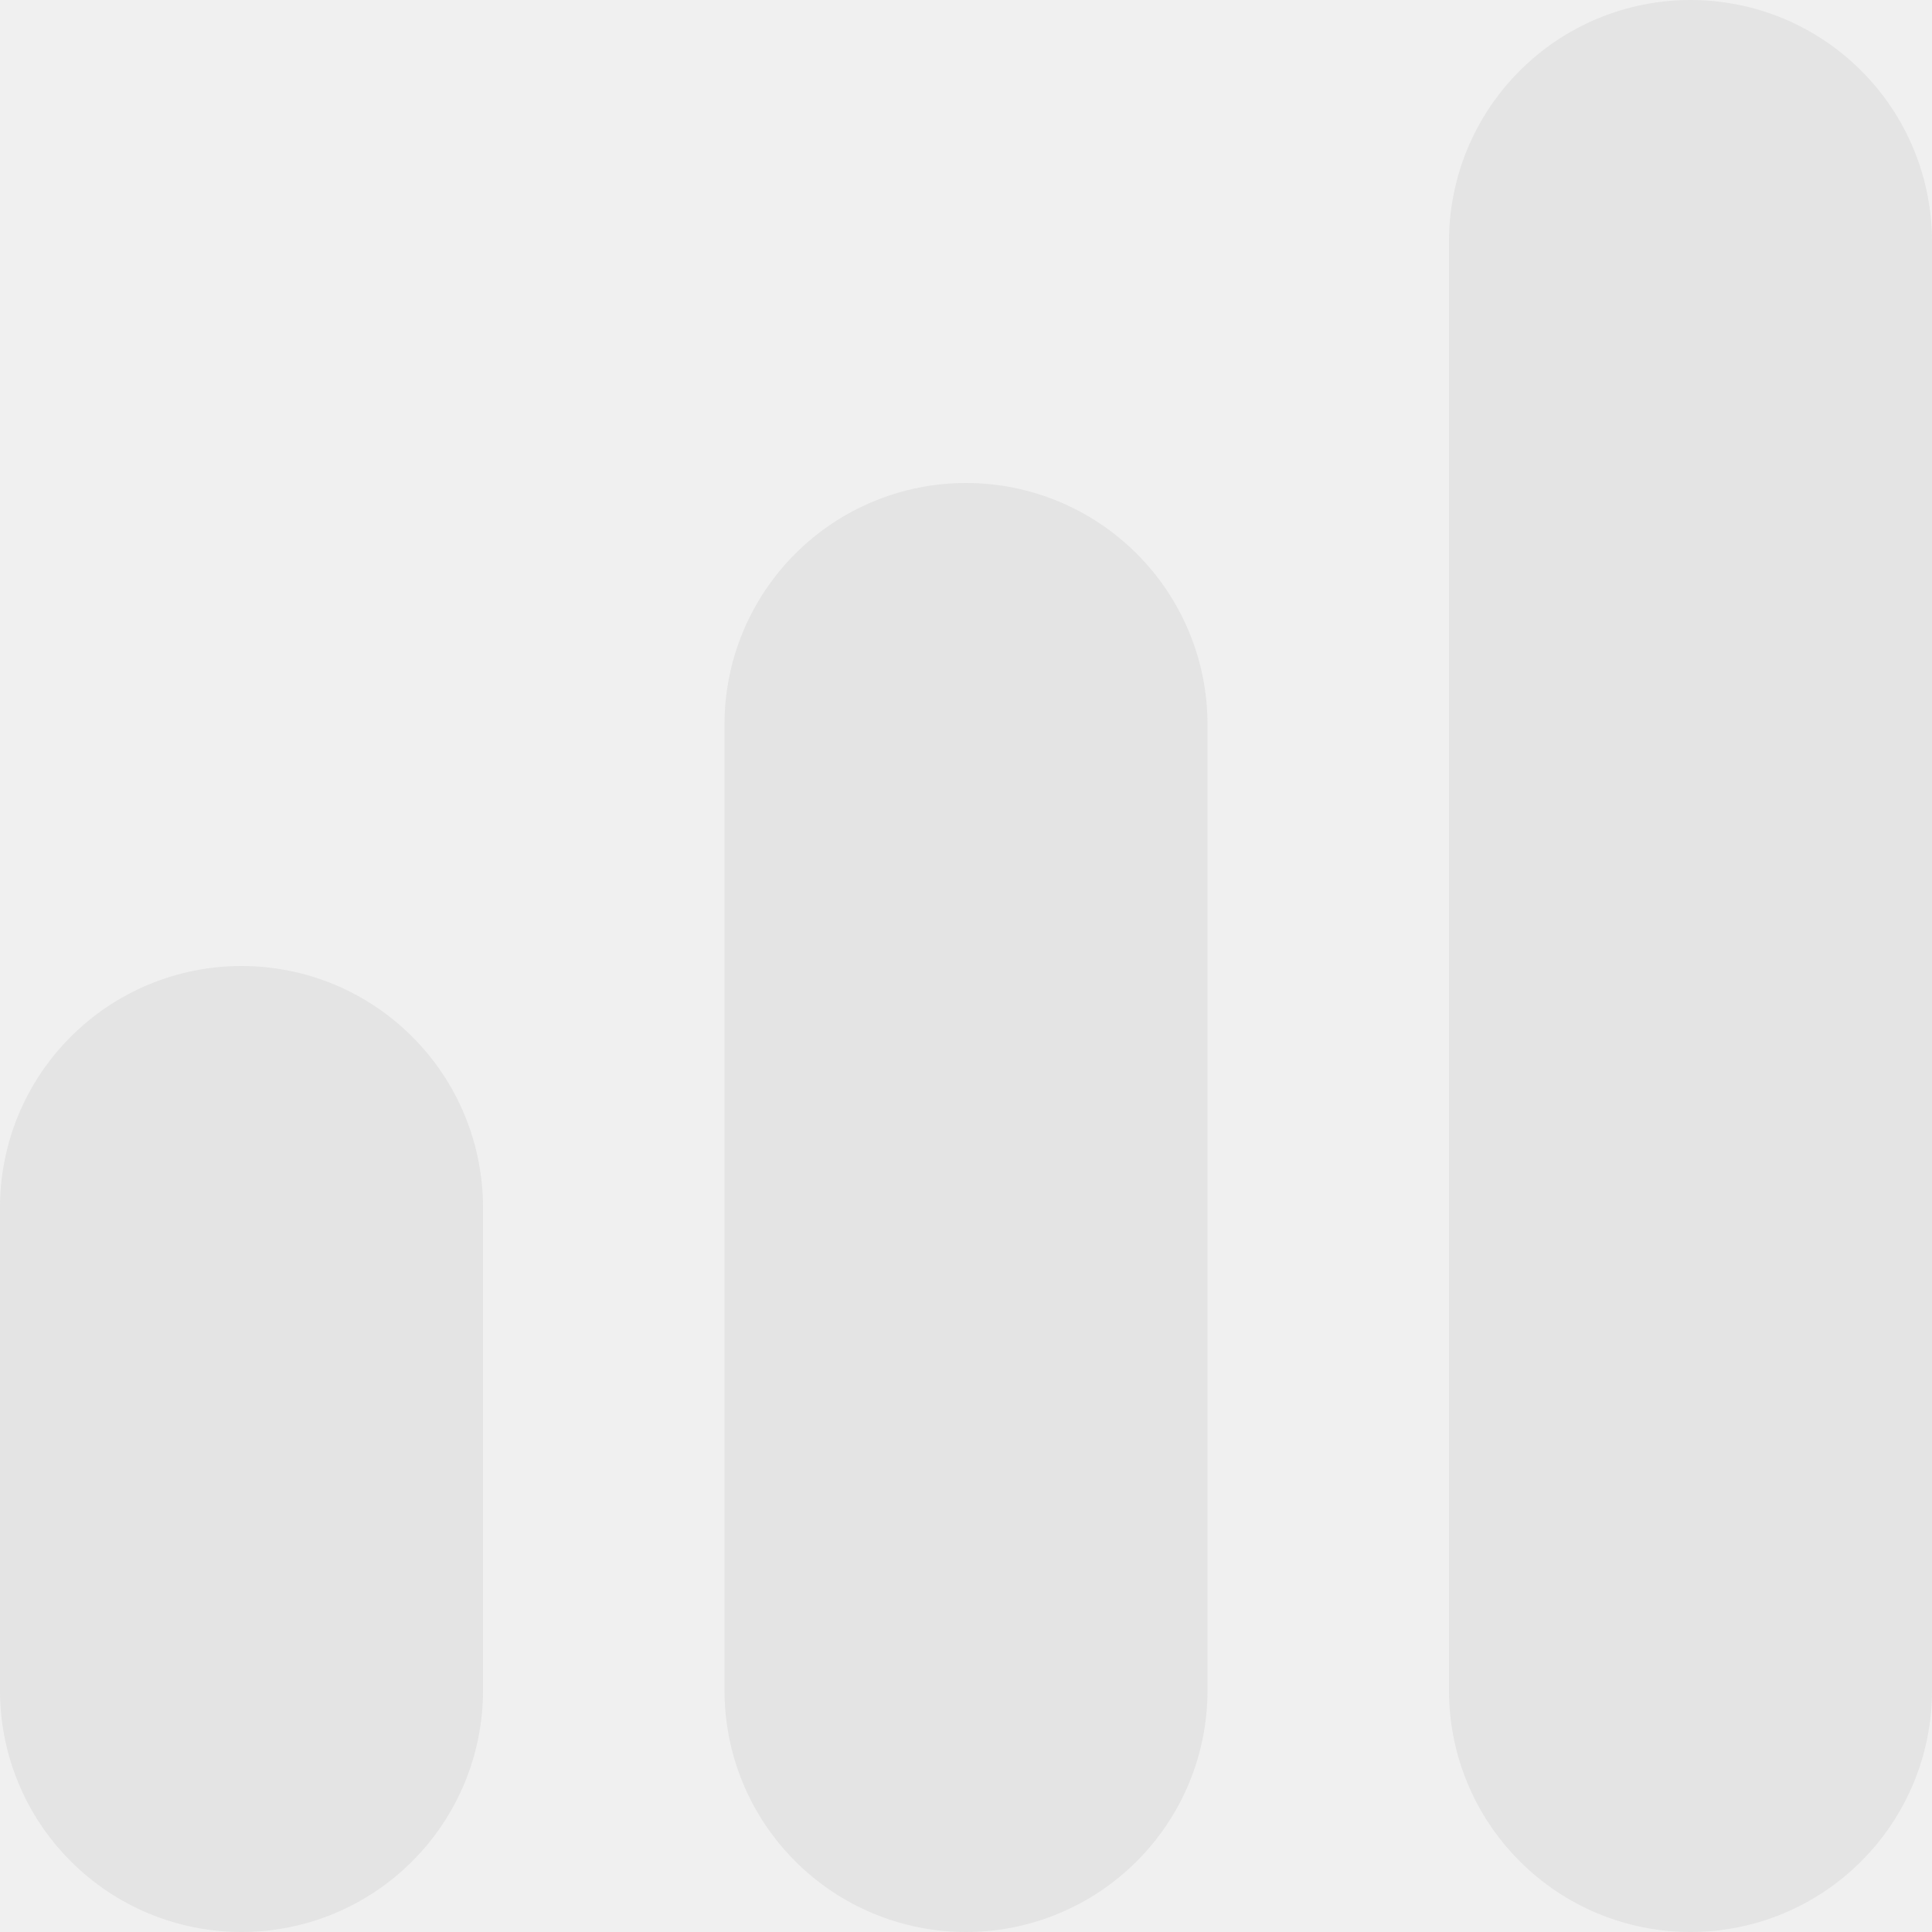
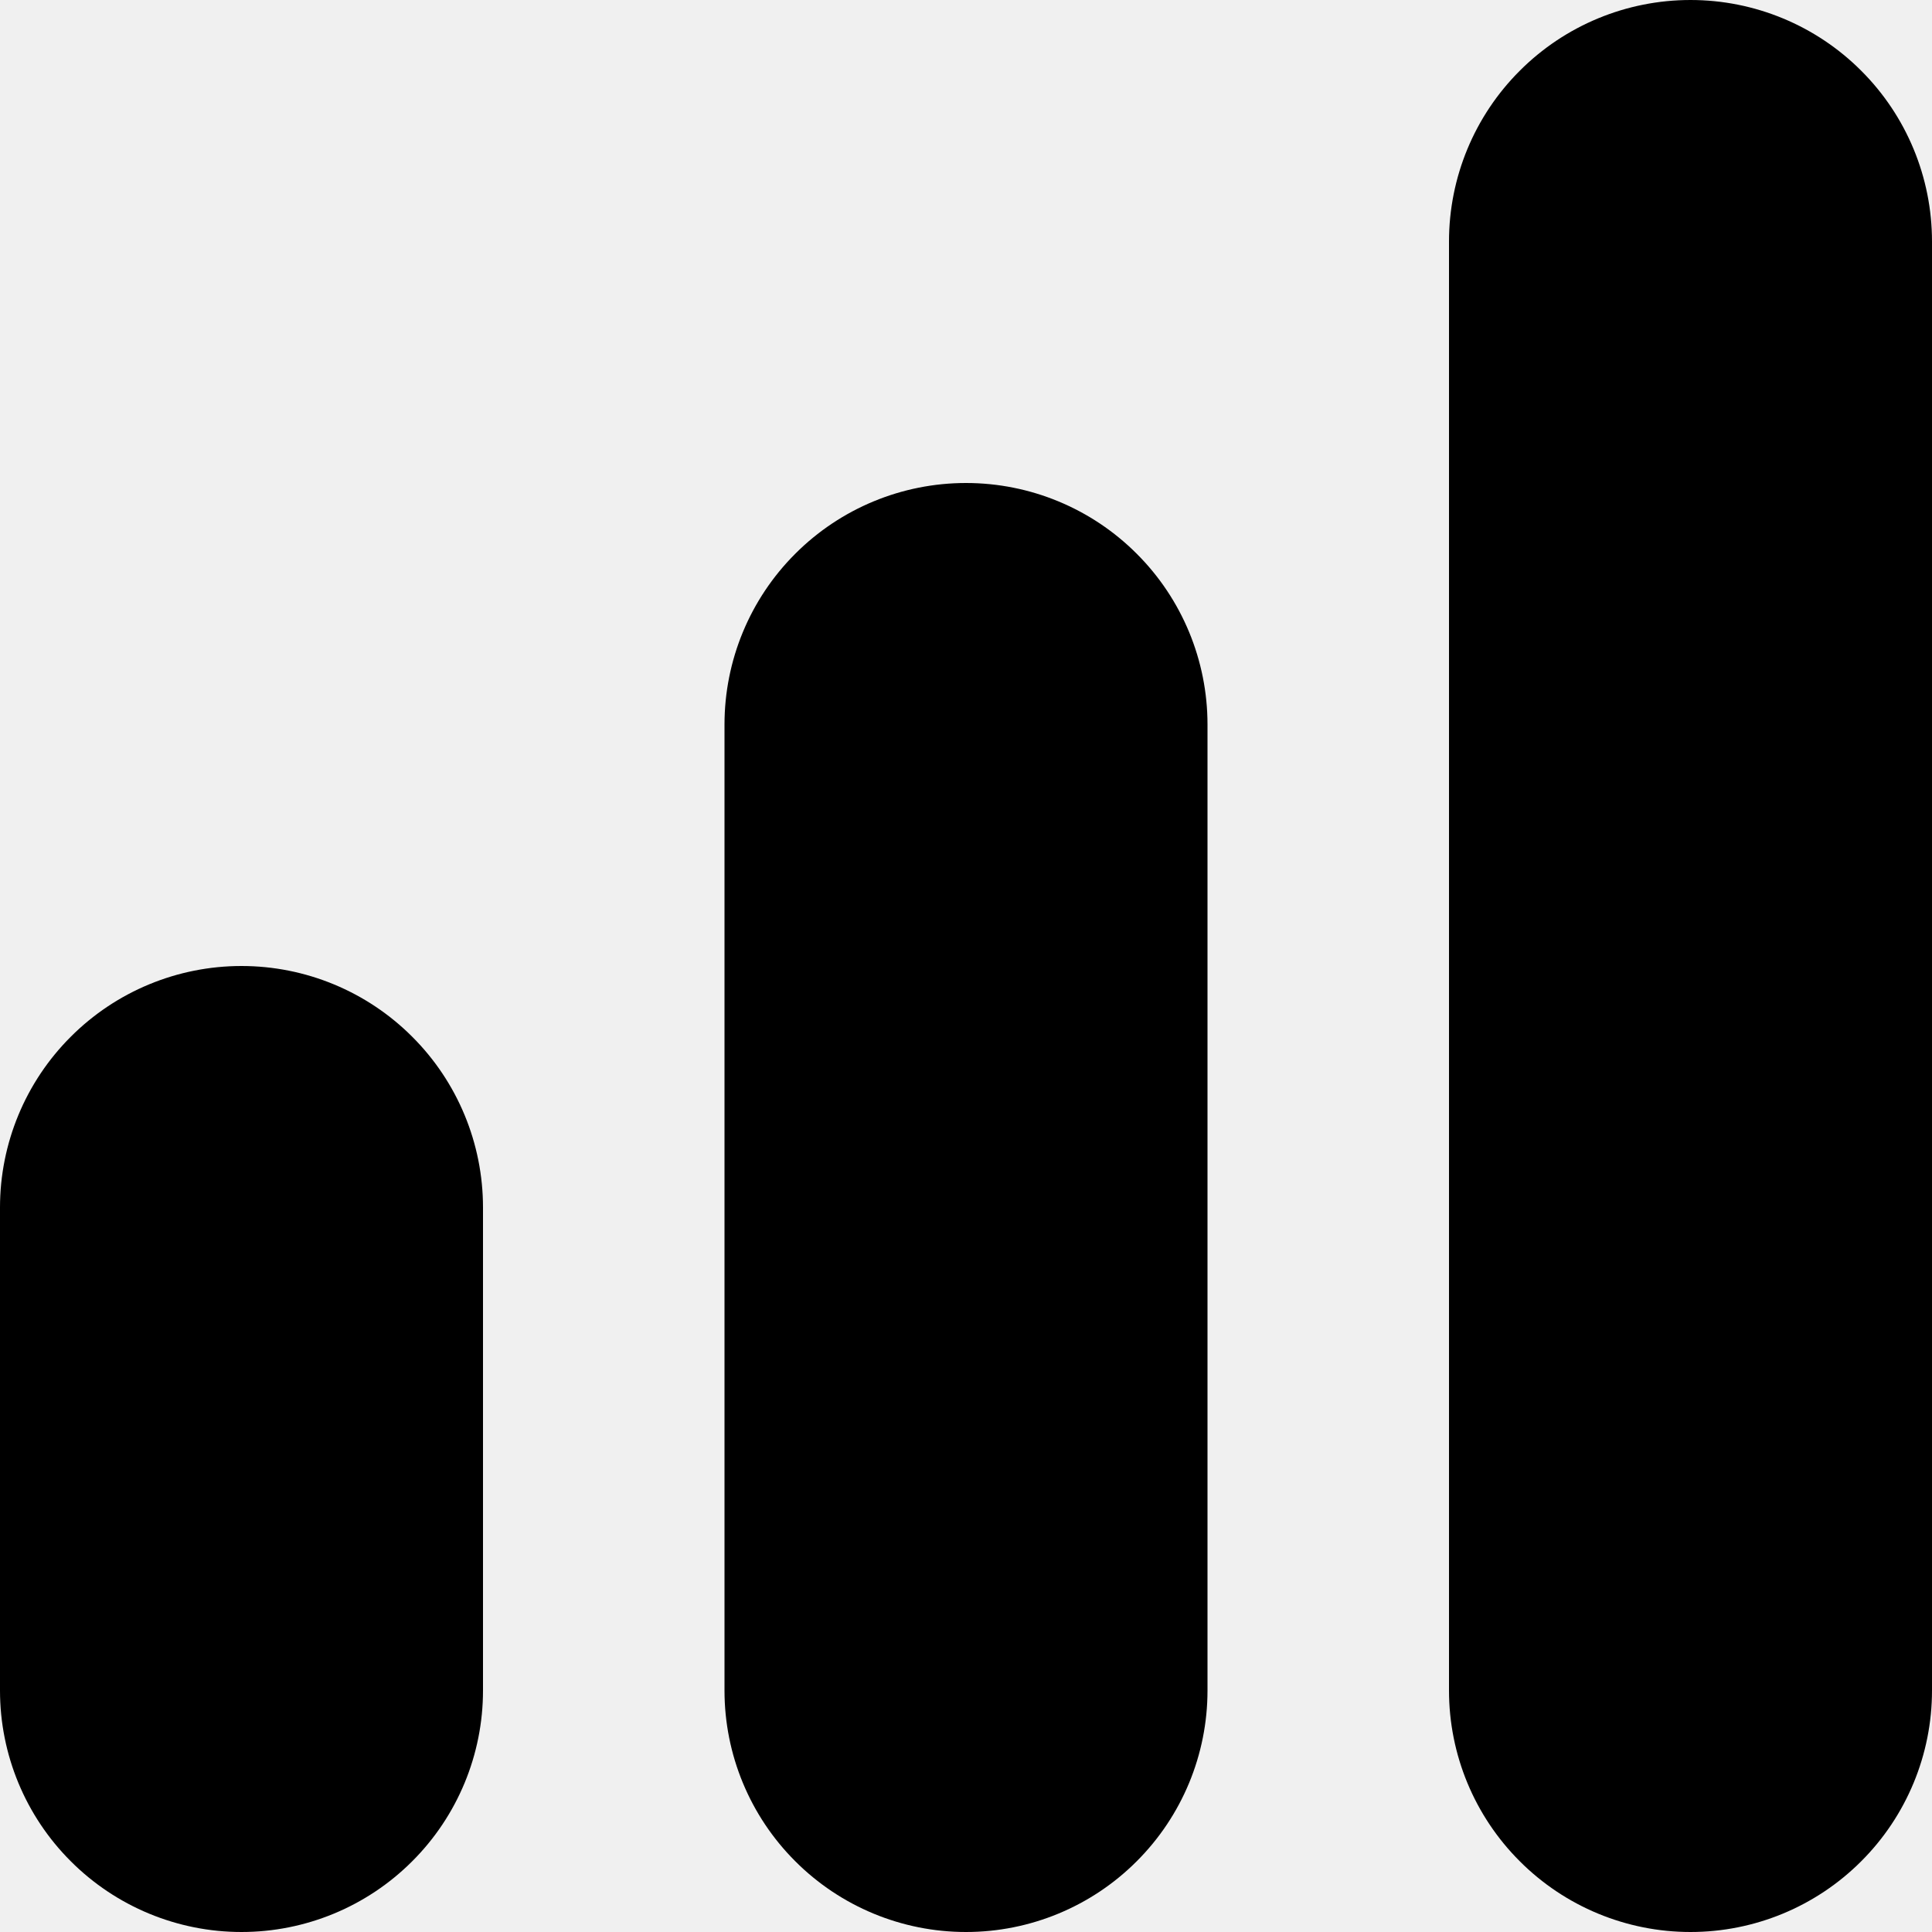
<svg xmlns="http://www.w3.org/2000/svg" width="24" height="24" viewBox="0 0 24 24" fill="none">
-   <g opacity="0.4" clip-path="url(#clip0_2_289)">
-     <path d="M12 6C11.204 6 10.441 6.316 9.879 6.879C9.316 7.441 9 8.204 9 9V21C9 21.796 9.316 22.559 9.879 23.121C10.441 23.684 11.204 24 12 24C12.796 24 13.559 23.684 14.121 23.121C14.684 22.559 15 21.796 15 21V9C15 8.204 14.684 7.441 14.121 6.879C13.559 6.316 12.796 6 12 6Z" fill="#D1D1D1" />
-     <path d="M21 0C20.204 0 19.441 0.316 18.879 0.879C18.316 1.441 18 2.204 18 3V21C18 21.796 18.316 22.559 18.879 23.121C19.441 23.684 20.204 24 21 24C21.796 24 22.559 23.684 23.121 23.121C23.684 22.559 24 21.796 24 21V3C24 2.204 23.684 1.441 23.121 0.879C22.559 0.316 21.796 0 21 0V0Z" fill="#D1D1D1" />
-     <path d="M3 12C2.204 12 1.441 12.316 0.879 12.879C0.316 13.441 0 14.204 0 15L0 21C0 21.796 0.316 22.559 0.879 23.121C1.441 23.684 2.204 24 3 24C3.796 24 4.559 23.684 5.121 23.121C5.684 22.559 6 21.796 6 21V15C6 14.204 5.684 13.441 5.121 12.879C4.559 12.316 3.796 12 3 12Z" fill="#D1D1D1" />
+   <g clip-path="url(#clip0_2_289)">
+     <path d="M12 6C11.204 6 10.441 6.316 9.879 6.879C9.316 7.441 9 8.204 9 9V21C9 21.796 9.316 22.559 9.879 23.121C10.441 23.684 11.204 24 12 24C12.796 24 13.559 23.684 14.121 23.121C14.684 22.559 15 21.796 15 21V9C15 8.204 14.684 7.441 14.121 6.879C13.559 6.316 12.796 6 12 6Z" fill="currentColor" />
+     <path d="M21 0C20.204 0 19.441 0.316 18.879 0.879C18.316 1.441 18 2.204 18 3V21C18 21.796 18.316 22.559 18.879 23.121C19.441 23.684 20.204 24 21 24C21.796 24 22.559 23.684 23.121 23.121C23.684 22.559 24 21.796 24 21V3C24 2.204 23.684 1.441 23.121 0.879C22.559 0.316 21.796 0 21 0V0Z" fill="currentColor" />
+     <path d="M3 12C2.204 12 1.441 12.316 0.879 12.879C0.316 13.441 0 14.204 0 15L0 21C0 21.796 0.316 22.559 0.879 23.121C1.441 23.684 2.204 24 3 24C3.796 24 4.559 23.684 5.121 23.121C5.684 22.559 6 21.796 6 21V15C6 14.204 5.684 13.441 5.121 12.879C4.559 12.316 3.796 12 3 12Z" fill="currentColor" />
  </g>
  <defs>
    <clipPath id="clip0_2_289">
-       <rect width="24" height="24" fill="white" />
+       <rect width="24" height="24" fill="currentColor" />
    </clipPath>
  </defs>
</svg>
